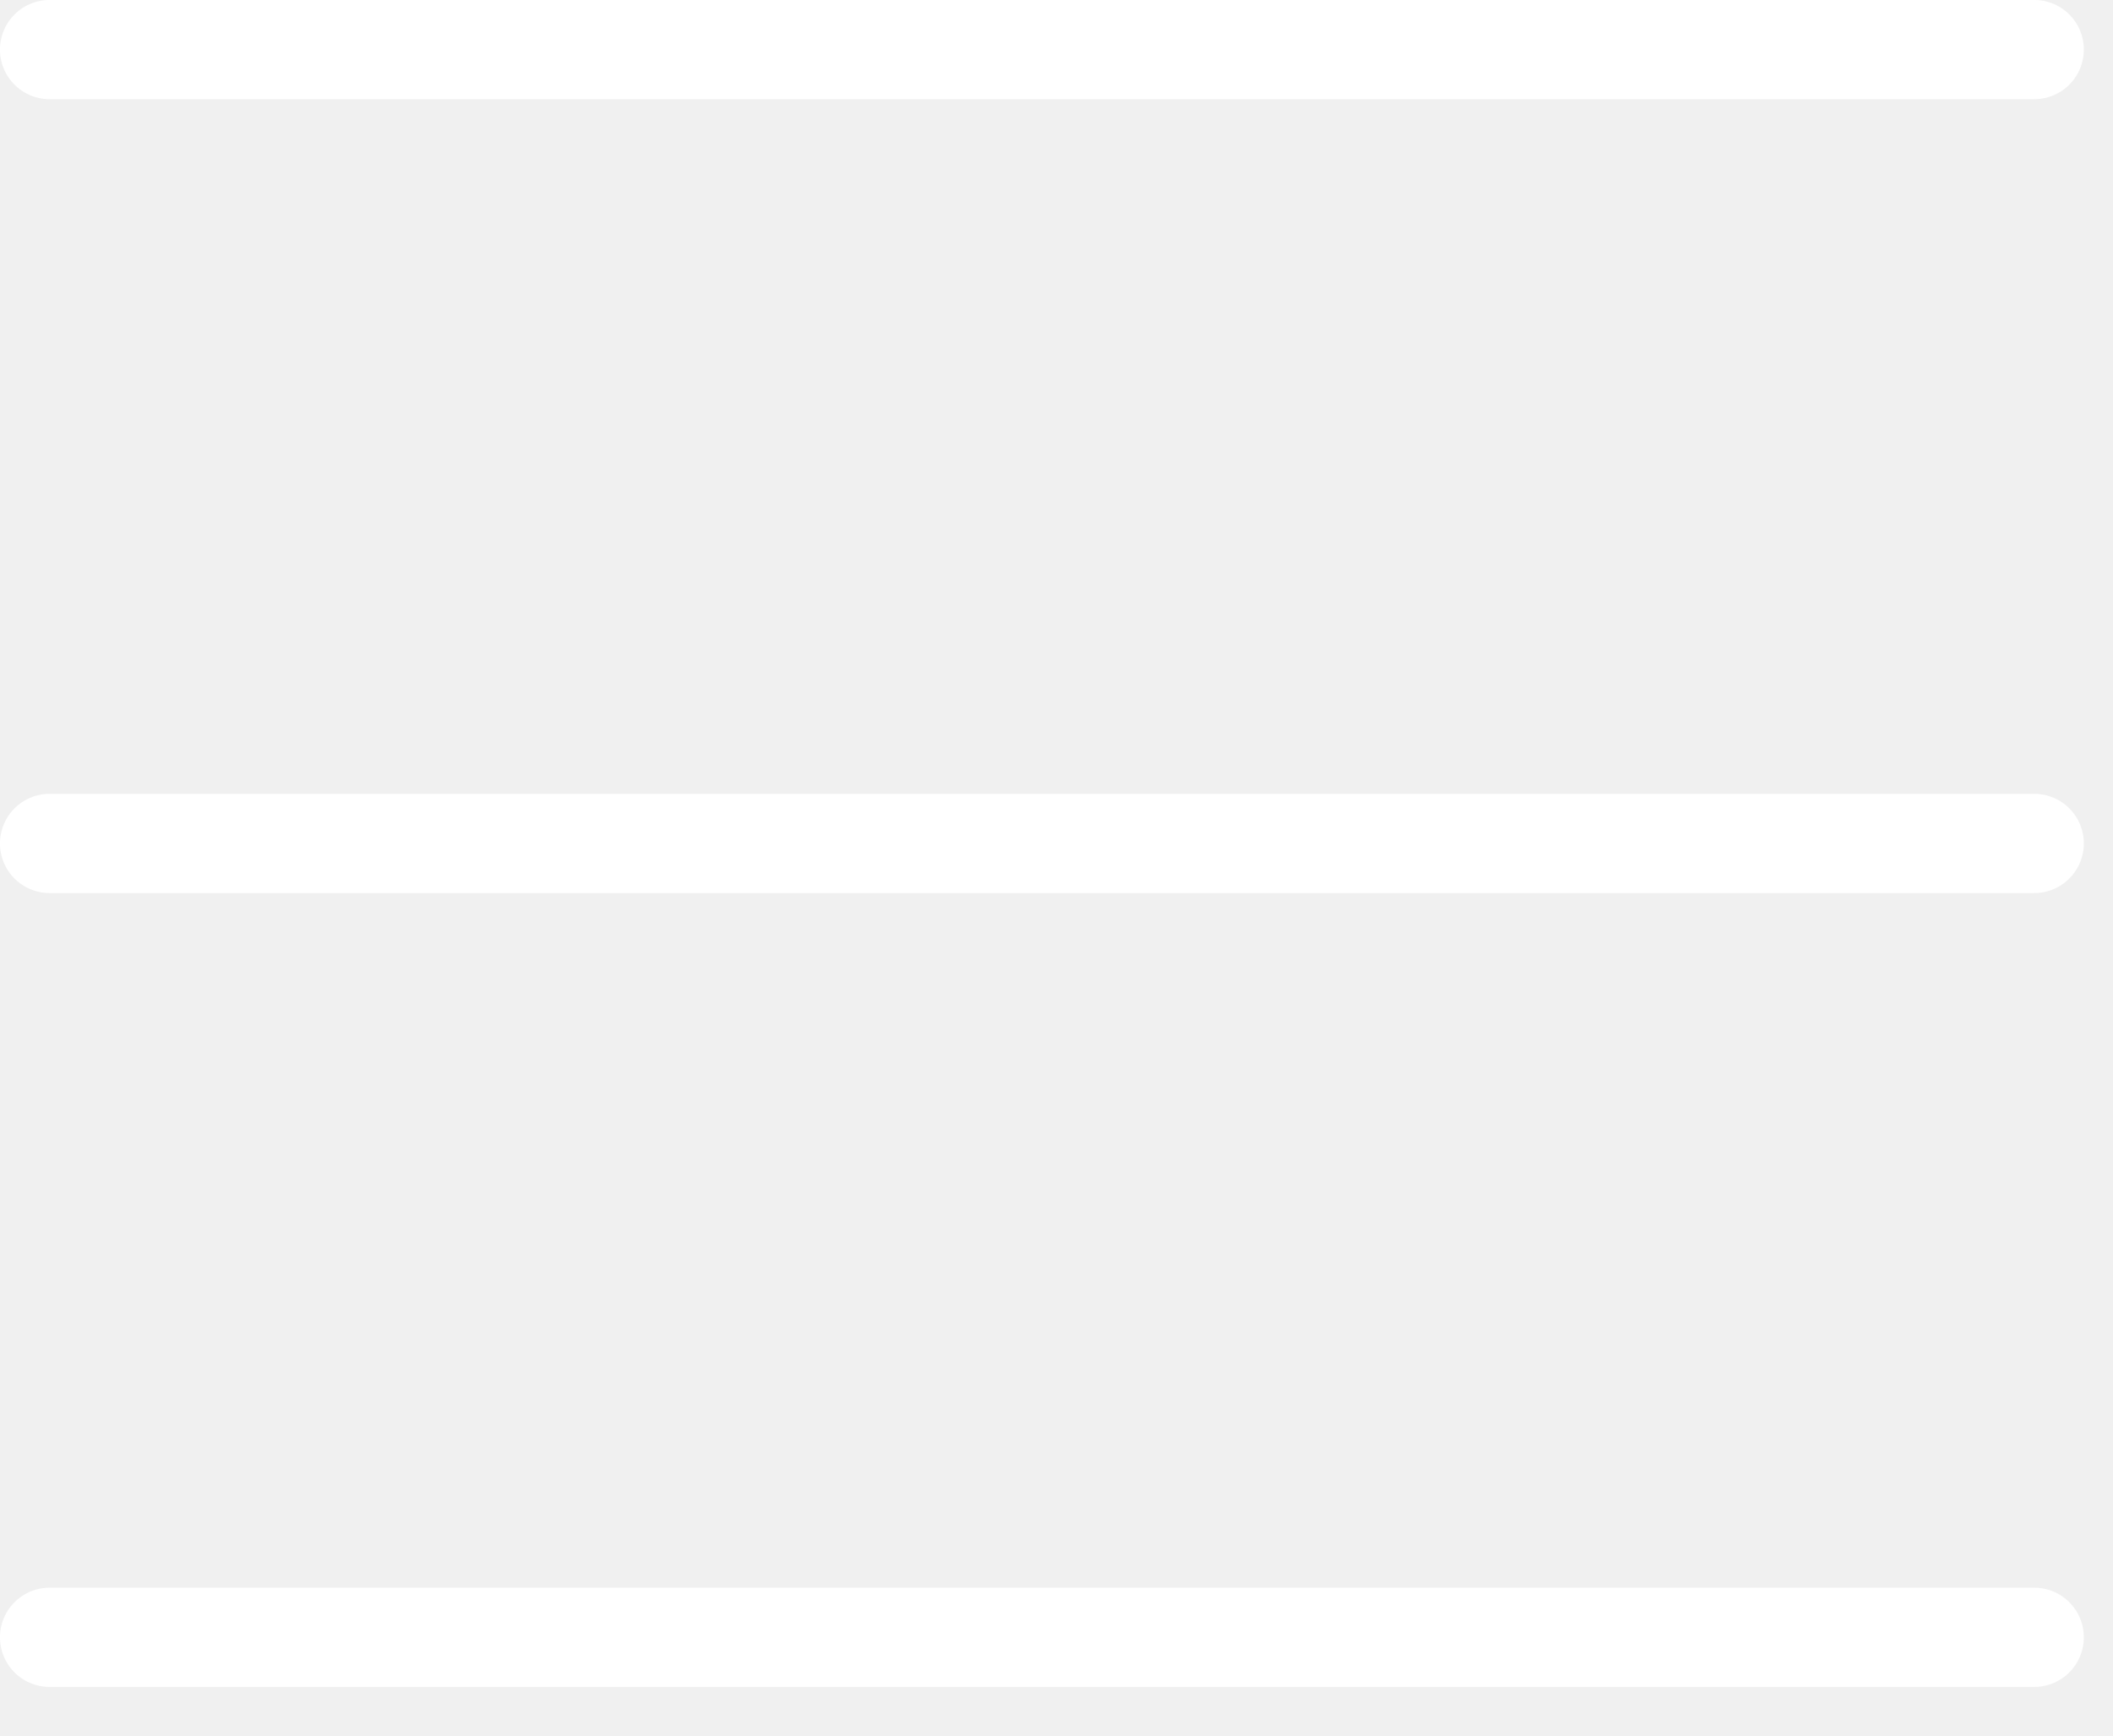
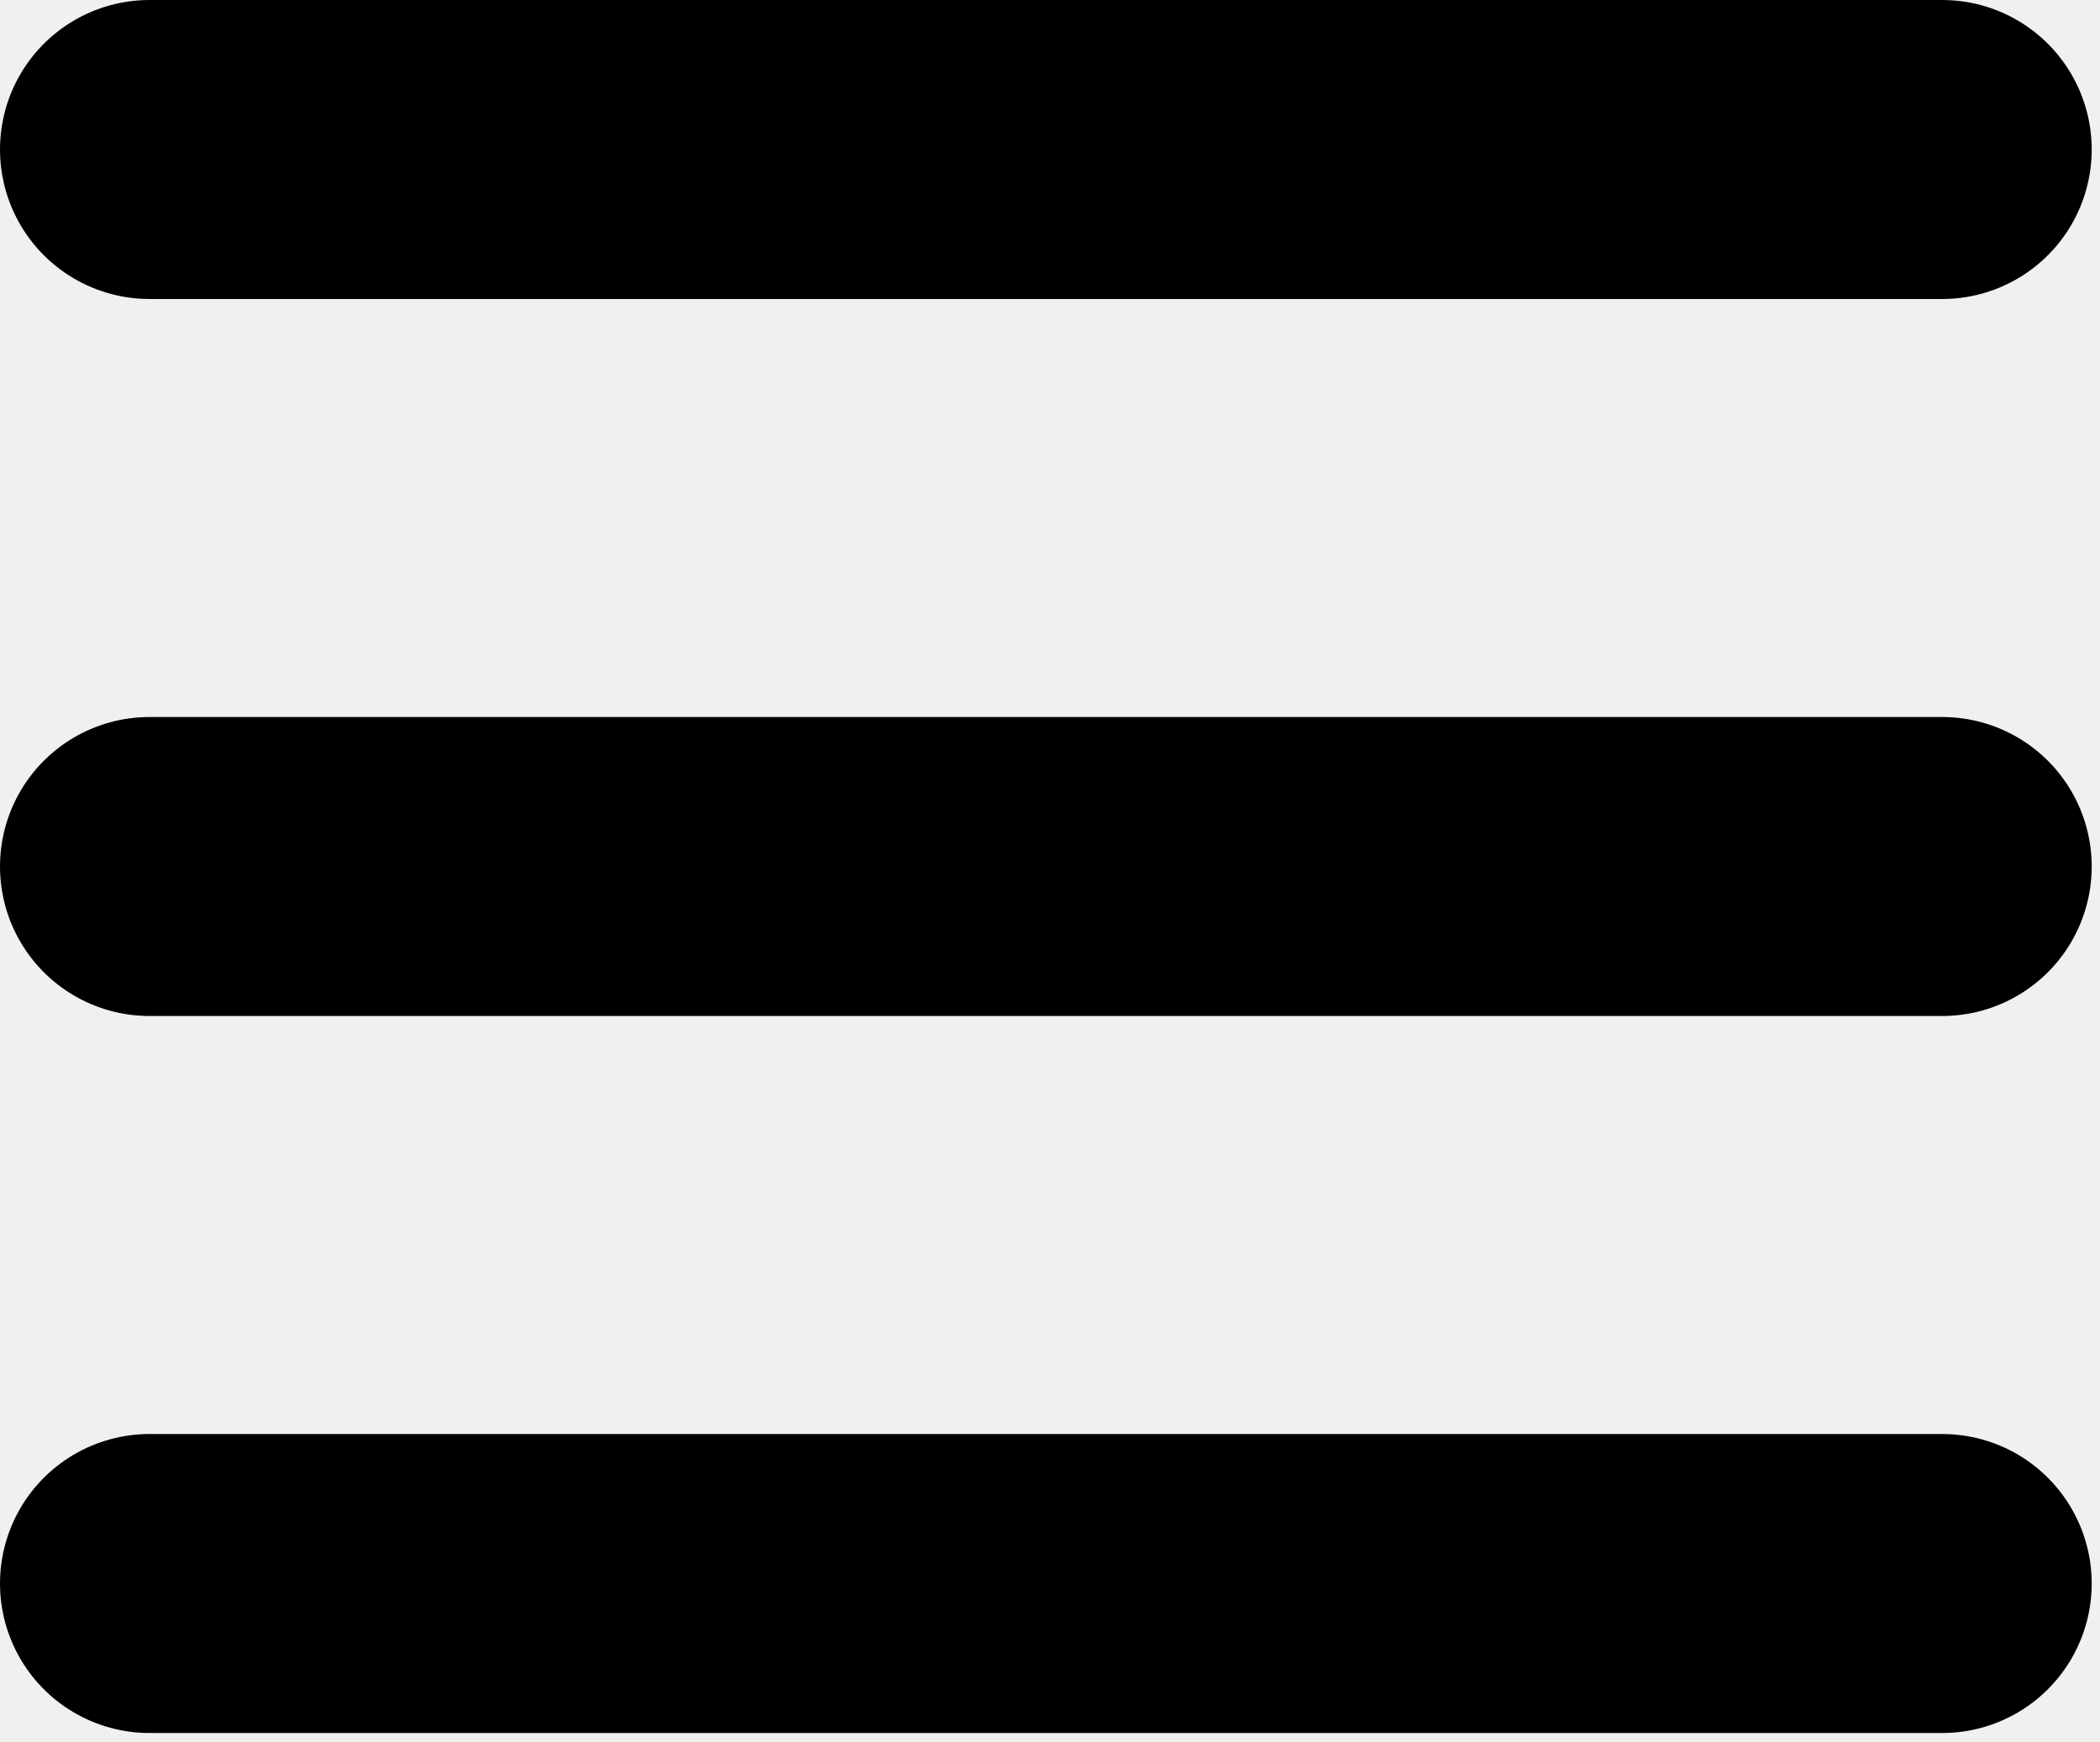
- <svg xmlns="http://www.w3.org/2000/svg" width="28" height="23" viewBox="0 0 28 23" fill="none">
-   <path d="M0.657 0.657H26.956M0.657 11.177H26.956M0.657 21.697H26.956" stroke="white" stroke-width="1.315" stroke-linecap="round" stroke-linejoin="round" />
+ <svg xmlns="http://www.w3.org/2000/svg" width="41" height="34" viewBox="0 0 41 34" fill="none">
+   <path d="M2.919 2.919H37.919M2.919 16.919H37.919M2.919 30.919H37.919" stroke="black" stroke-width="5.838" stroke-linecap="round" stroke-linejoin="round" />
</svg>
